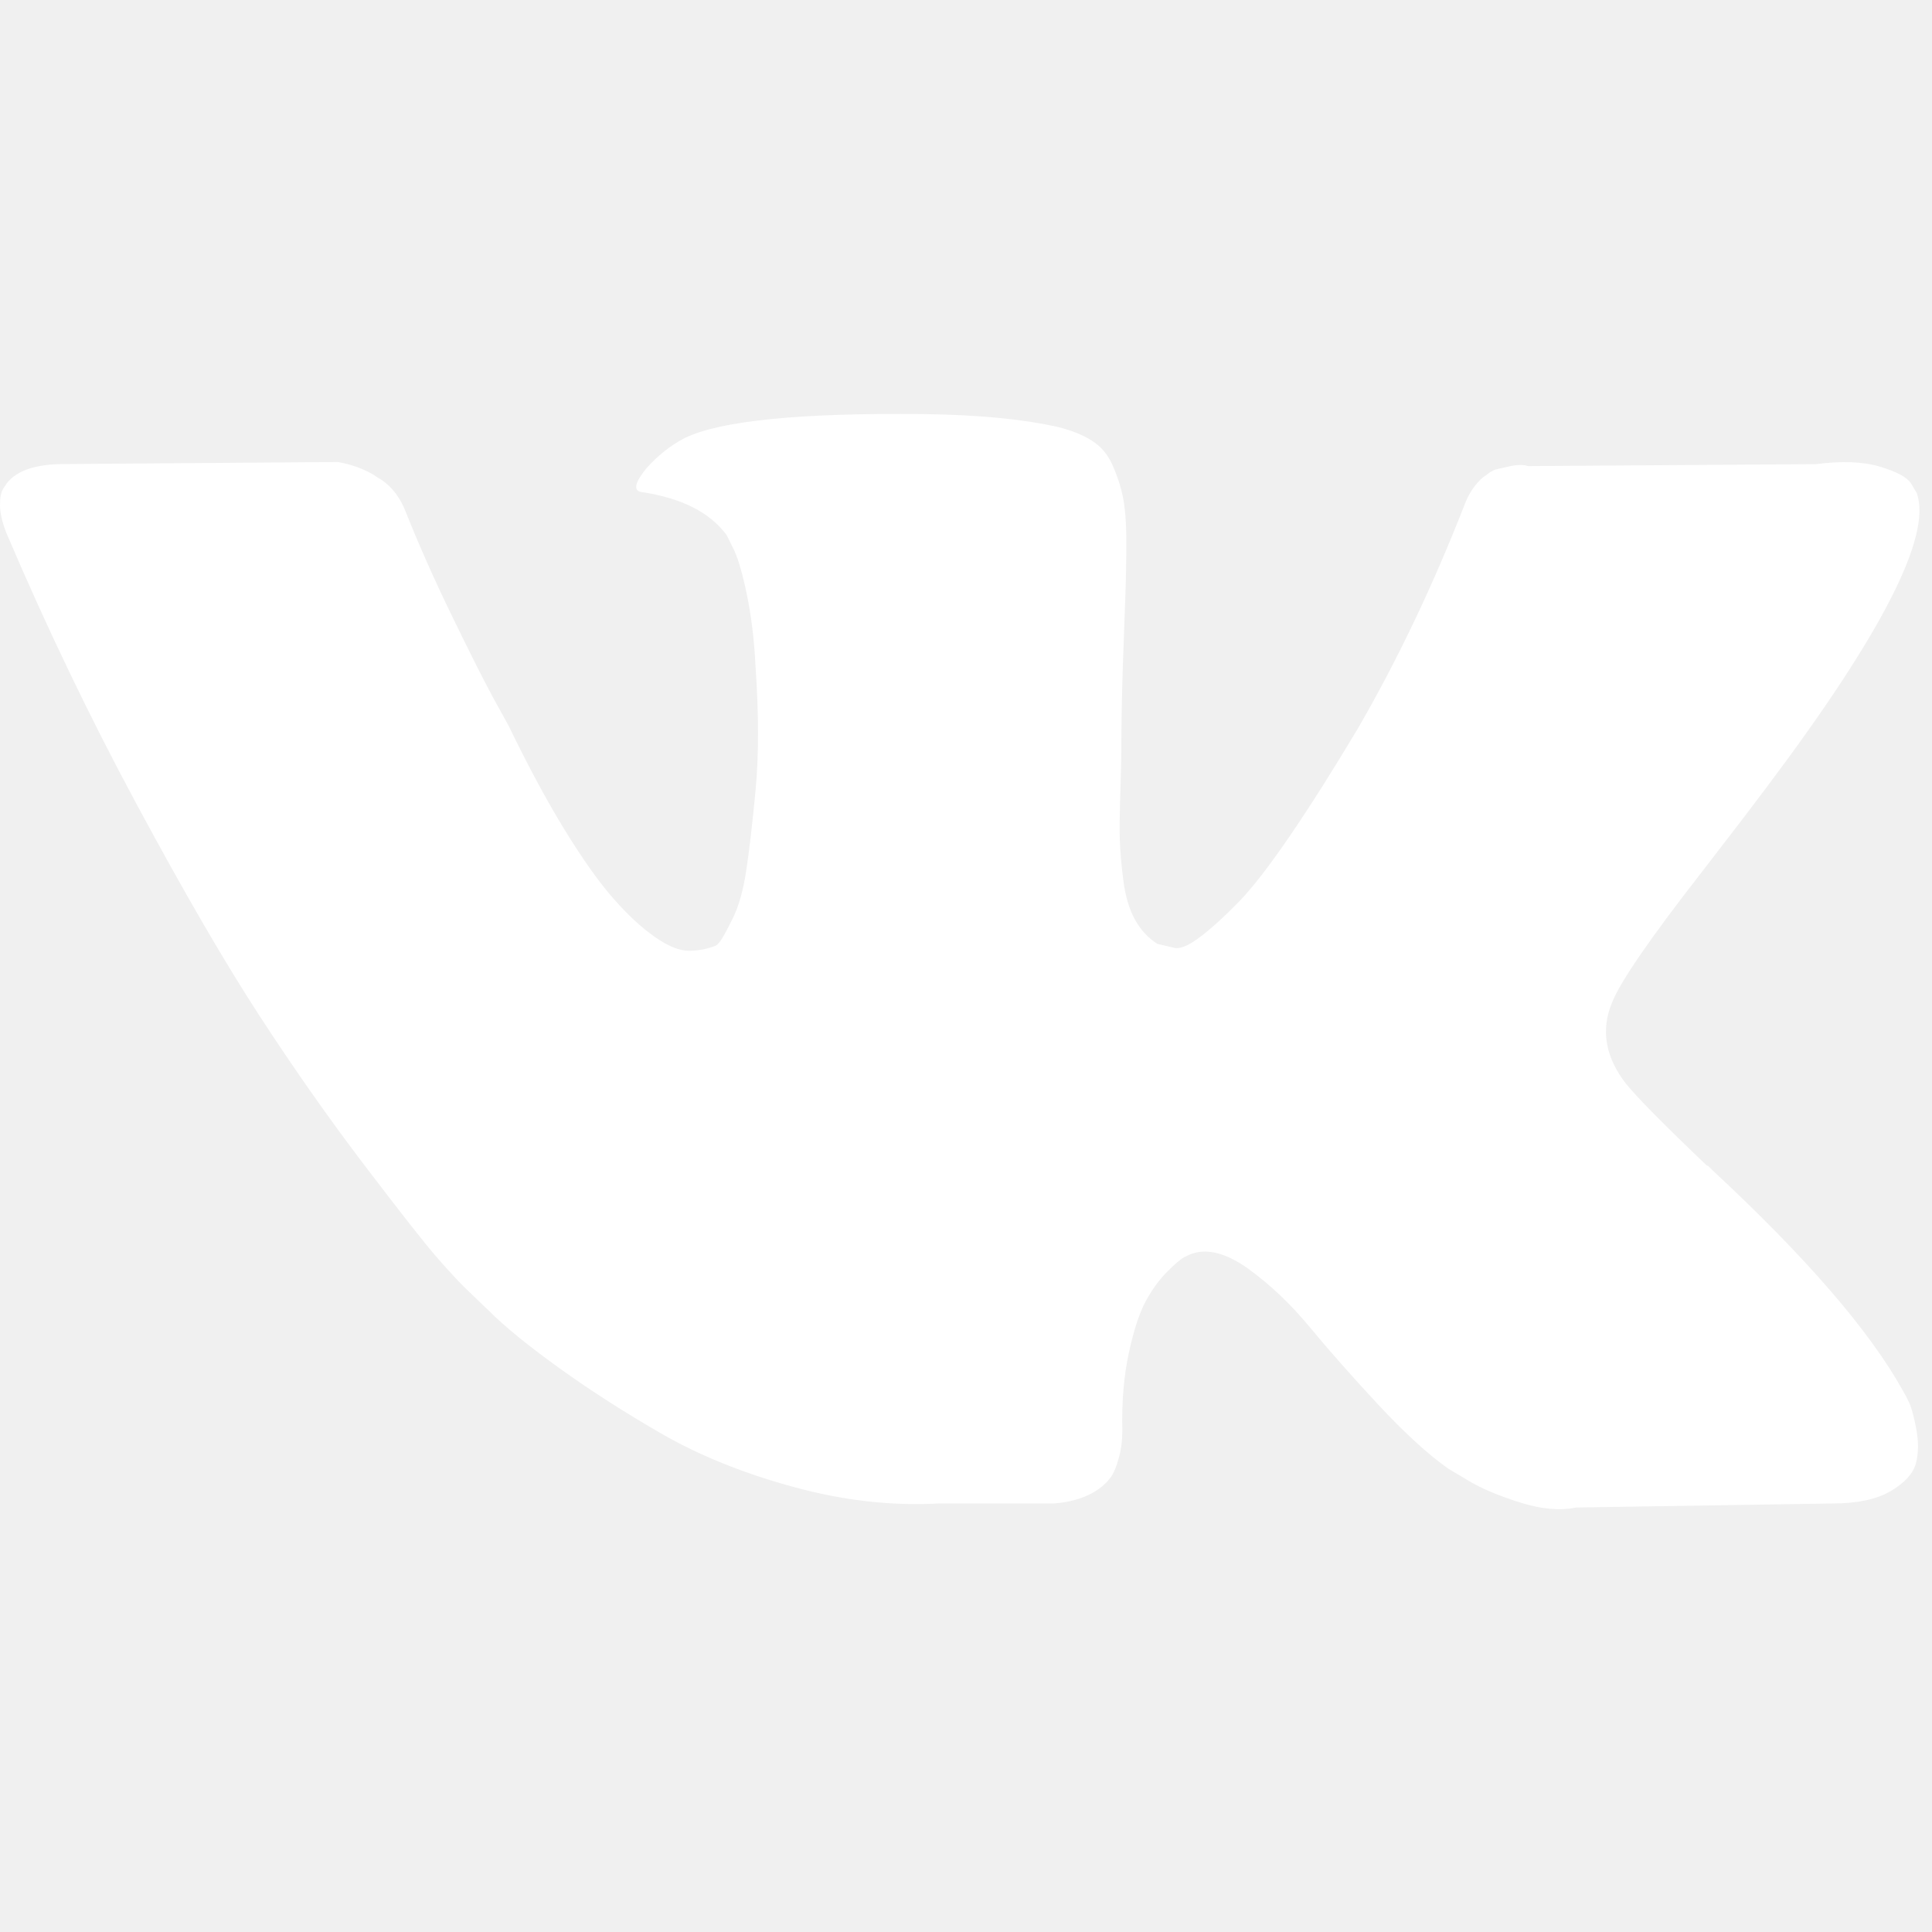
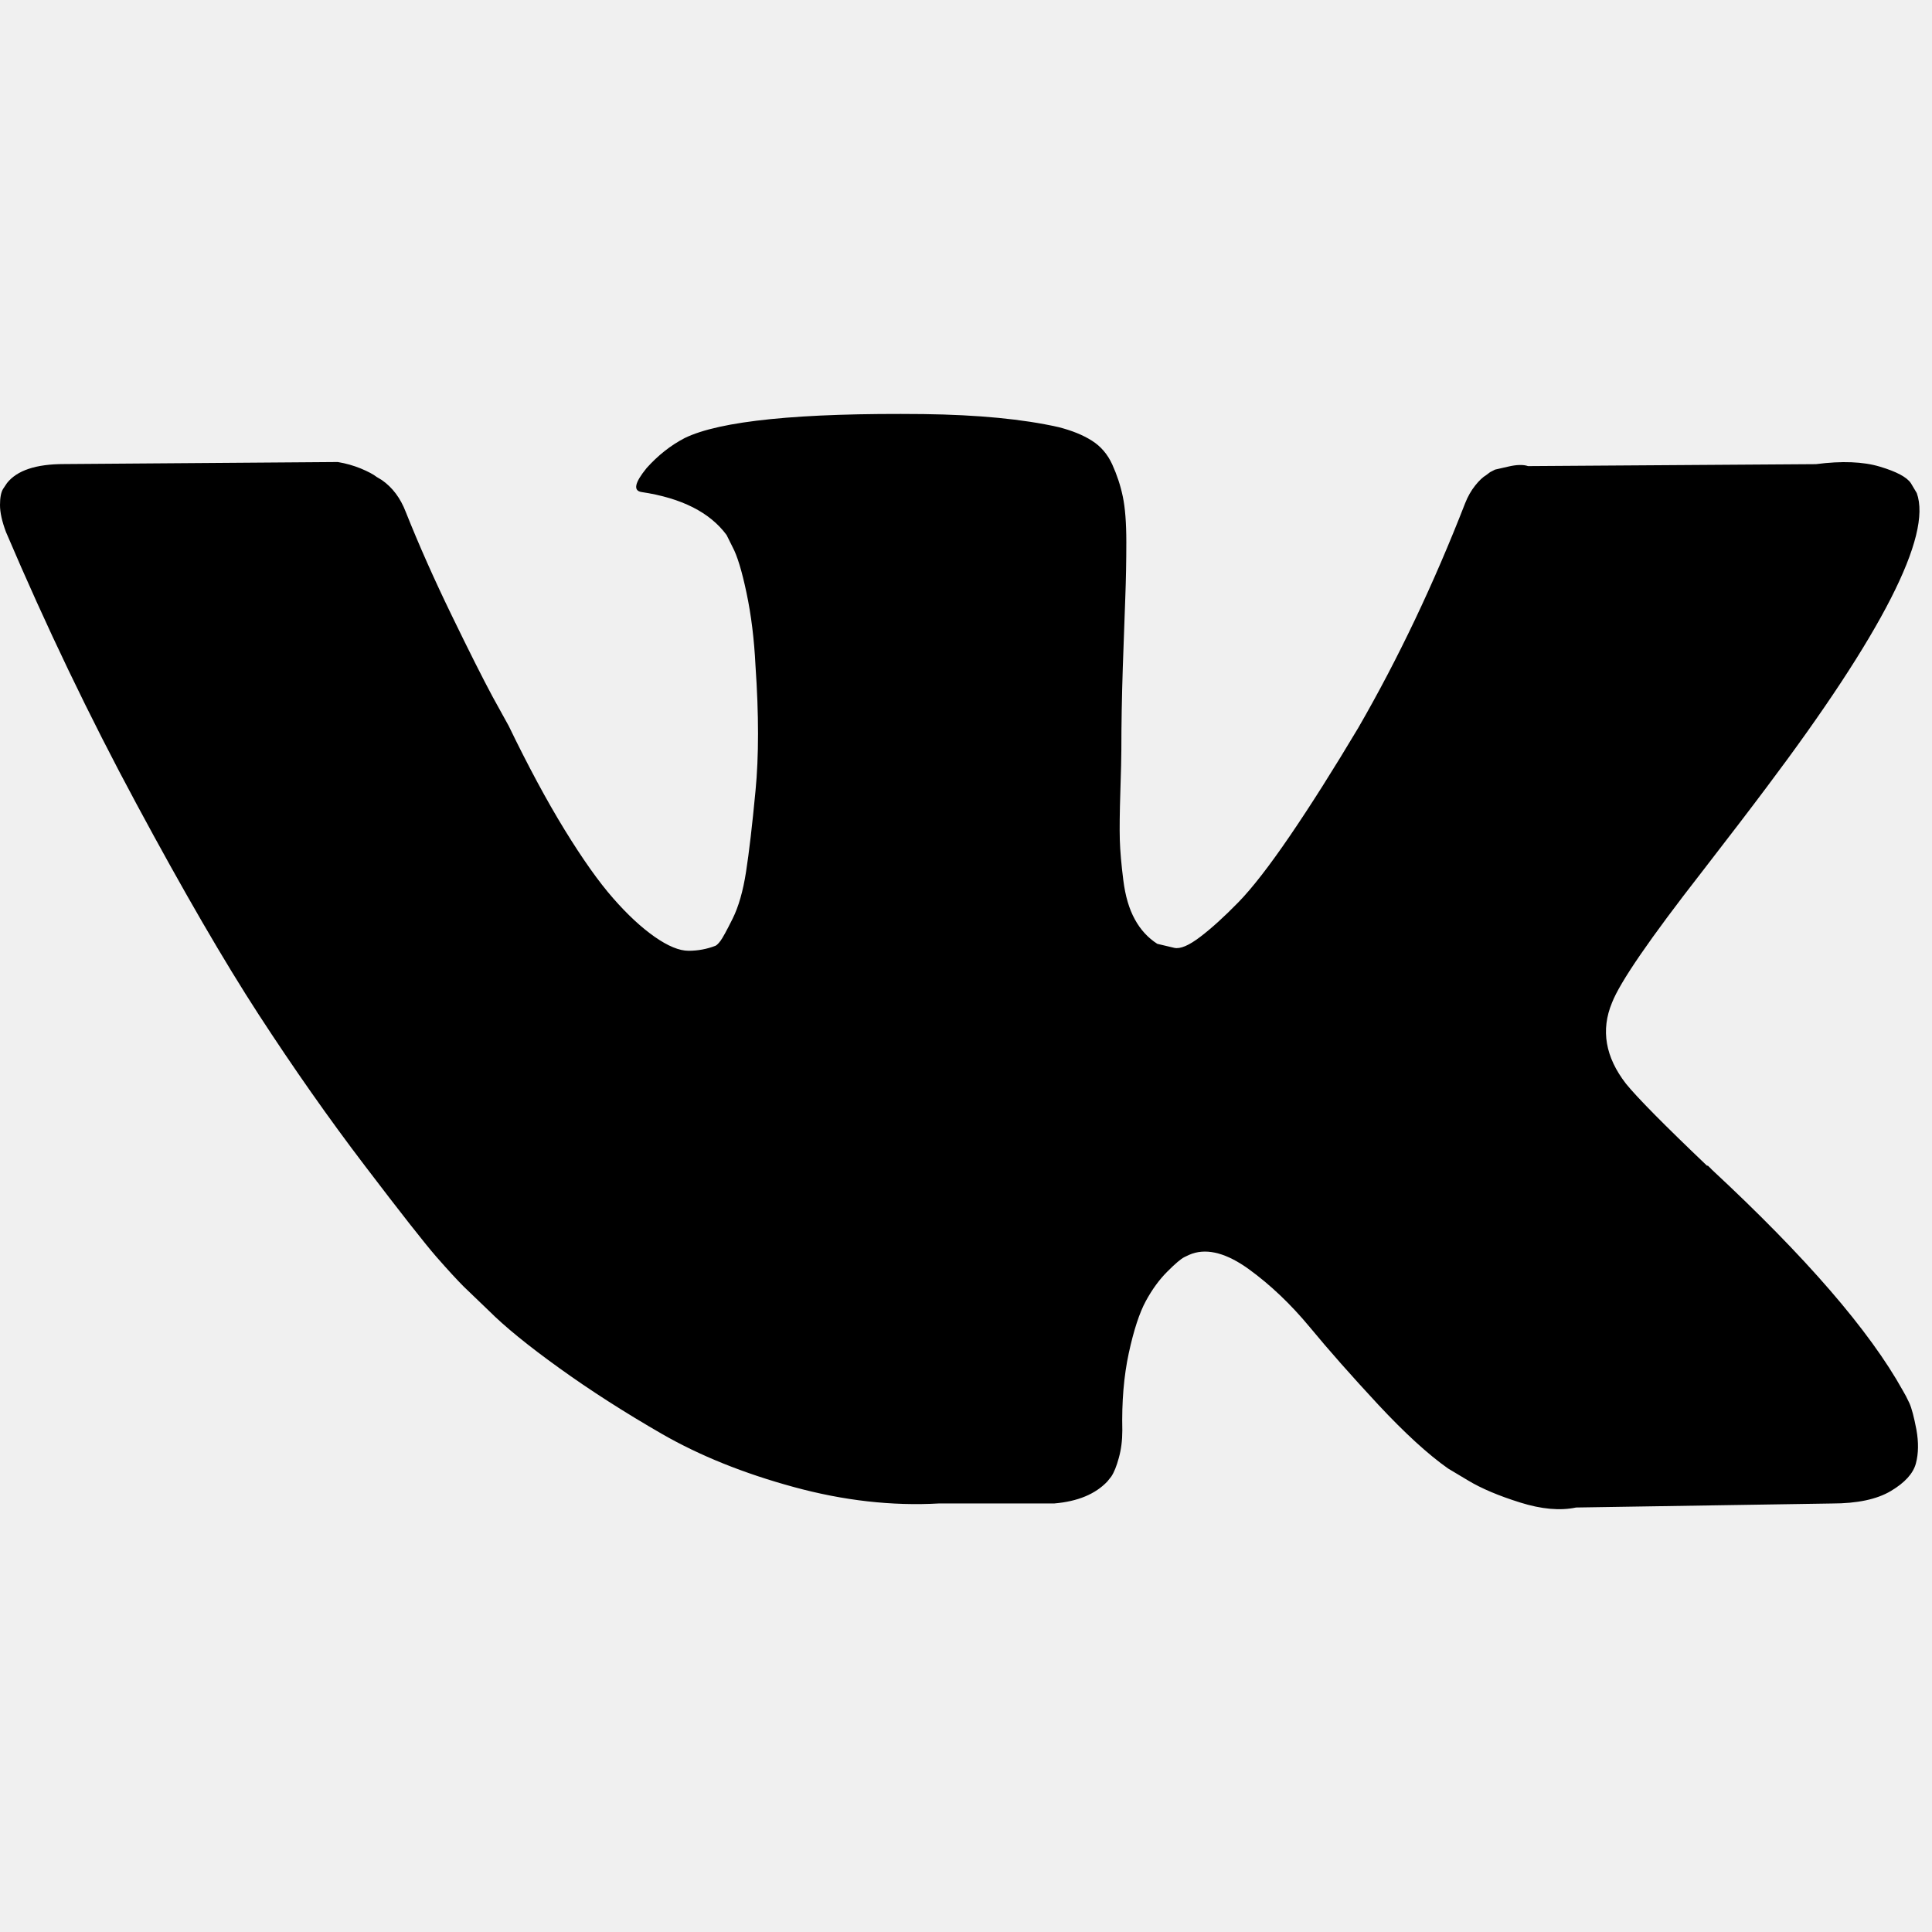
<svg xmlns="http://www.w3.org/2000/svg" xmlns:xlink="http://www.w3.org/1999/xlink" version="1.1" id="vk" x="0px" y="0px" width="20px" height="20px" viewBox="0 0 126 72" enable-background="new 0 0 126 72" xml:space="preserve">
  <g>
    <g>
      <defs>
        <rect id="SVGID_1_" width="126" height="72" />
      </defs>
      <clipPath id="SVGID_2_">
        <use xlink:href="#SVGID_1_" overflow="visible" />
      </clipPath>
-       <path clip-path="url(#SVGID_2_)" fill="#FFFFFF" d="M124.523,64.503c-0.152-0.328-0.293-0.597-0.426-0.816    c-2.172-3.91-6.324-8.711-12.449-14.401l-0.129-0.134l-0.066-0.063l-0.066-0.066h-0.063c-2.781-2.651-4.543-4.434-5.281-5.344    c-1.348-1.738-1.652-3.5-0.914-5.281c0.523-1.348,2.477-4.19,5.867-8.538c1.781-2.302,3.195-4.149,4.234-5.539    c7.52-9.996,10.777-16.383,9.777-19.164l-0.387-0.649c-0.262-0.39-0.934-0.75-2.02-1.074c-1.086-0.327-2.477-0.383-4.172-0.163    L99.656,3.398c-0.301-0.105-0.738-0.099-1.301,0.034c-0.566,0.13-0.852,0.195-0.852,0.195L97.18,3.793l-0.258,0.195    c-0.219,0.129-0.457,0.354-0.719,0.683c-0.258,0.325-0.477,0.707-0.648,1.142c-2.047,5.258-4.367,10.145-6.977,14.663    c-1.609,2.695-3.086,5.031-4.434,7.009c-1.348,1.976-2.477,3.434-3.387,4.366c-0.914,0.935-1.738,1.685-2.477,2.246    c-0.742,0.567-1.305,0.806-1.695,0.72c-0.391-0.091-0.762-0.177-1.109-0.263c-0.609-0.39-1.098-0.922-1.465-1.597    c-0.371-0.672-0.621-1.52-0.75-2.543c-0.129-1.021-0.207-1.899-0.23-2.637c-0.02-0.738-0.008-1.785,0.035-3.129    c0.043-1.349,0.066-2.263,0.066-2.738c0-1.653,0.031-3.446,0.094-5.379c0.066-1.935,0.121-3.465,0.164-4.594    c0.043-1.13,0.066-2.324,0.066-3.587c0-1.258-0.078-2.245-0.23-2.965c-0.148-0.715-0.379-1.41-0.684-2.086    c-0.305-0.672-0.75-1.194-1.336-1.562c-0.586-0.371-1.313-0.664-2.18-0.883c-2.305-0.521-5.238-0.802-8.8-0.849    c-8.082-0.086-13.274,0.438-15.579,1.567c-0.914,0.476-1.738,1.129-2.476,1.953c-0.781,0.957-0.891,1.479-0.328,1.565    c2.609,0.392,4.453,1.325,5.543,2.802l0.39,0.784c0.305,0.563,0.61,1.563,0.911,2.996c0.304,1.435,0.5,3.021,0.585,4.758    c0.219,3.173,0.219,5.888,0,8.149c-0.214,2.257-0.421,4.019-0.617,5.277c-0.195,1.262-0.488,2.28-0.879,3.065    c-0.39,0.782-0.652,1.258-0.785,1.435c-0.129,0.172-0.238,0.28-0.324,0.323c-0.566,0.22-1.152,0.328-1.762,0.328    c-0.605,0-1.344-0.304-2.215-0.914c-0.867-0.608-1.769-1.444-2.703-2.512c-0.933-1.062-1.988-2.55-3.164-4.464    c-1.172-1.911-2.386-4.168-3.648-6.778l-1.043-1.89c-0.653-1.215-1.543-2.985-2.672-5.313c-1.129-2.323-2.129-4.569-2.996-6.745    c-0.348-0.91-0.871-1.605-1.567-2.087l-0.324-0.194c-0.219-0.172-0.566-0.356-1.043-0.556c-0.48-0.194-0.976-0.336-1.5-0.422    L4.172,3.265c-1.824,0-3.063,0.414-3.715,1.238L0.195,4.895C0.066,5.113,0,5.46,0,5.938c0,0.48,0.129,1.065,0.391,1.762    C3,13.824,5.832,19.734,8.898,25.425c3.063,5.696,5.723,10.278,7.981,13.754c2.262,3.478,4.562,6.758,6.91,9.84    c2.348,3.086,3.902,5.063,4.66,5.935c0.762,0.871,1.36,1.519,1.793,1.953l1.629,1.565c1.043,1.043,2.574,2.293,4.598,3.746    c2.02,1.457,4.258,2.891,6.711,4.305c2.457,1.41,5.312,2.563,8.574,3.453c3.258,0.892,6.43,1.25,9.516,1.074h7.496    c1.52-0.129,2.672-0.609,3.453-1.433l0.258-0.324c0.176-0.262,0.34-0.665,0.488-1.208c0.152-0.542,0.23-1.14,0.23-1.792    c-0.043-1.868,0.098-3.551,0.422-5.051c0.324-1.496,0.695-2.625,1.109-3.388c0.414-0.762,0.879-1.401,1.402-1.922    c0.52-0.522,0.891-0.836,1.109-0.944c0.215-0.11,0.387-0.185,0.52-0.231c1.043-0.347,2.27-0.007,3.684,1.012    c1.41,1.024,2.734,2.281,3.977,3.781c1.238,1.5,2.727,3.184,4.461,5.051c1.742,1.867,3.262,3.258,4.563,4.172l1.305,0.781    c0.871,0.524,2,1,3.391,1.435c1.391,0.437,2.605,0.547,3.648,0.327l16.688-0.262c1.648,0,2.934-0.272,3.844-0.815    c0.914-0.544,1.453-1.142,1.629-1.789c0.176-0.653,0.184-1.392,0.035-2.22C124.824,65.406,124.672,64.828,124.523,64.503    L124.523,64.503z M124.523,64.503" />
+       <path clip-path="url(#SVGID_2_)" d="M124.523,64.503c-0.152-0.328-0.293-0.597-0.426-0.816    c-2.172-3.91-6.324-8.711-12.449-14.401l-0.129-0.134l-0.066-0.063l-0.066-0.066h-0.063c-2.781-2.651-4.543-4.434-5.281-5.344    c-1.348-1.738-1.652-3.5-0.914-5.281c0.523-1.348,2.477-4.19,5.867-8.538c1.781-2.302,3.195-4.149,4.234-5.539    c7.52-9.996,10.777-16.383,9.777-19.164l-0.387-0.649c-0.262-0.39-0.934-0.75-2.02-1.074c-1.086-0.327-2.477-0.383-4.172-0.163    L99.656,3.398c-0.301-0.105-0.738-0.099-1.301,0.034c-0.566,0.13-0.852,0.195-0.852,0.195L97.18,3.793l-0.258,0.195    c-0.219,0.129-0.457,0.354-0.719,0.683c-0.258,0.325-0.477,0.707-0.648,1.142c-2.047,5.258-4.367,10.145-6.977,14.663    c-1.609,2.695-3.086,5.031-4.434,7.009c-1.348,1.976-2.477,3.434-3.387,4.366c-0.914,0.935-1.738,1.685-2.477,2.246    c-0.742,0.567-1.305,0.806-1.695,0.72c-0.391-0.091-0.762-0.177-1.109-0.263c-0.609-0.39-1.098-0.922-1.465-1.597    c-0.371-0.672-0.621-1.52-0.75-2.543c-0.129-1.021-0.207-1.899-0.23-2.637c-0.02-0.738-0.008-1.785,0.035-3.129    c0.043-1.349,0.066-2.263,0.066-2.738c0-1.653,0.031-3.446,0.094-5.379c0.066-1.935,0.121-3.465,0.164-4.594    c0.043-1.13,0.066-2.324,0.066-3.587c0-1.258-0.078-2.245-0.23-2.965c-0.148-0.715-0.379-1.41-0.684-2.086    c-0.305-0.672-0.75-1.194-1.336-1.562c-0.586-0.371-1.313-0.664-2.18-0.883c-2.305-0.521-5.238-0.802-8.8-0.849    c-8.082-0.086-13.274,0.438-15.579,1.567c-0.914,0.476-1.738,1.129-2.476,1.953c-0.781,0.957-0.891,1.479-0.328,1.565    c2.609,0.392,4.453,1.325,5.543,2.802l0.39,0.784c0.305,0.563,0.61,1.563,0.911,2.996c0.304,1.435,0.5,3.021,0.585,4.758    c0.219,3.173,0.219,5.888,0,8.149c-0.214,2.257-0.421,4.019-0.617,5.277c-0.195,1.262-0.488,2.28-0.879,3.065    c-0.39,0.782-0.652,1.258-0.785,1.435c-0.129,0.172-0.238,0.28-0.324,0.323c-0.566,0.22-1.152,0.328-1.762,0.328    c-0.605,0-1.344-0.304-2.215-0.914c-0.867-0.608-1.769-1.444-2.703-2.512c-0.933-1.062-1.988-2.55-3.164-4.464    c-1.172-1.911-2.386-4.168-3.648-6.778l-1.043-1.89c-0.653-1.215-1.543-2.985-2.672-5.313c-1.129-2.323-2.129-4.569-2.996-6.745    c-0.348-0.91-0.871-1.605-1.567-2.087l-0.324-0.194c-0.219-0.172-0.566-0.356-1.043-0.556c-0.48-0.194-0.976-0.336-1.5-0.422    L4.172,3.265c-1.824,0-3.063,0.414-3.715,1.238L0.195,4.895C0.066,5.113,0,5.46,0,5.938c0,0.48,0.129,1.065,0.391,1.762    C3,13.824,5.832,19.734,8.898,25.425c3.063,5.696,5.723,10.278,7.981,13.754c2.262,3.478,4.562,6.758,6.91,9.84    c2.348,3.086,3.902,5.063,4.66,5.935c0.762,0.871,1.36,1.519,1.793,1.953l1.629,1.565c1.043,1.043,2.574,2.293,4.598,3.746    c2.02,1.457,4.258,2.891,6.711,4.305c2.457,1.41,5.312,2.563,8.574,3.453c3.258,0.892,6.43,1.25,9.516,1.074h7.496    c1.52-0.129,2.672-0.609,3.453-1.433l0.258-0.324c0.176-0.262,0.34-0.665,0.488-1.208c0.152-0.542,0.23-1.14,0.23-1.792    c-0.043-1.868,0.098-3.551,0.422-5.051c0.324-1.496,0.695-2.625,1.109-3.388c0.414-0.762,0.879-1.401,1.402-1.922    c0.52-0.522,0.891-0.836,1.109-0.944c0.215-0.11,0.387-0.185,0.52-0.231c1.043-0.347,2.27-0.007,3.684,1.012    c1.41,1.024,2.734,2.281,3.977,3.781c1.238,1.5,2.727,3.184,4.461,5.051c1.742,1.867,3.262,3.258,4.563,4.172l1.305,0.781    c0.871,0.524,2,1,3.391,1.435c1.391,0.437,2.605,0.547,3.648,0.327l16.688-0.262c1.648,0,2.934-0.272,3.844-0.815    c0.914-0.544,1.453-1.142,1.629-1.789c0.176-0.653,0.184-1.392,0.035-2.22C124.824,65.406,124.672,64.828,124.523,64.503    L124.523,64.503z M124.523,64.503" />
    </g>
  </g>
</svg>
